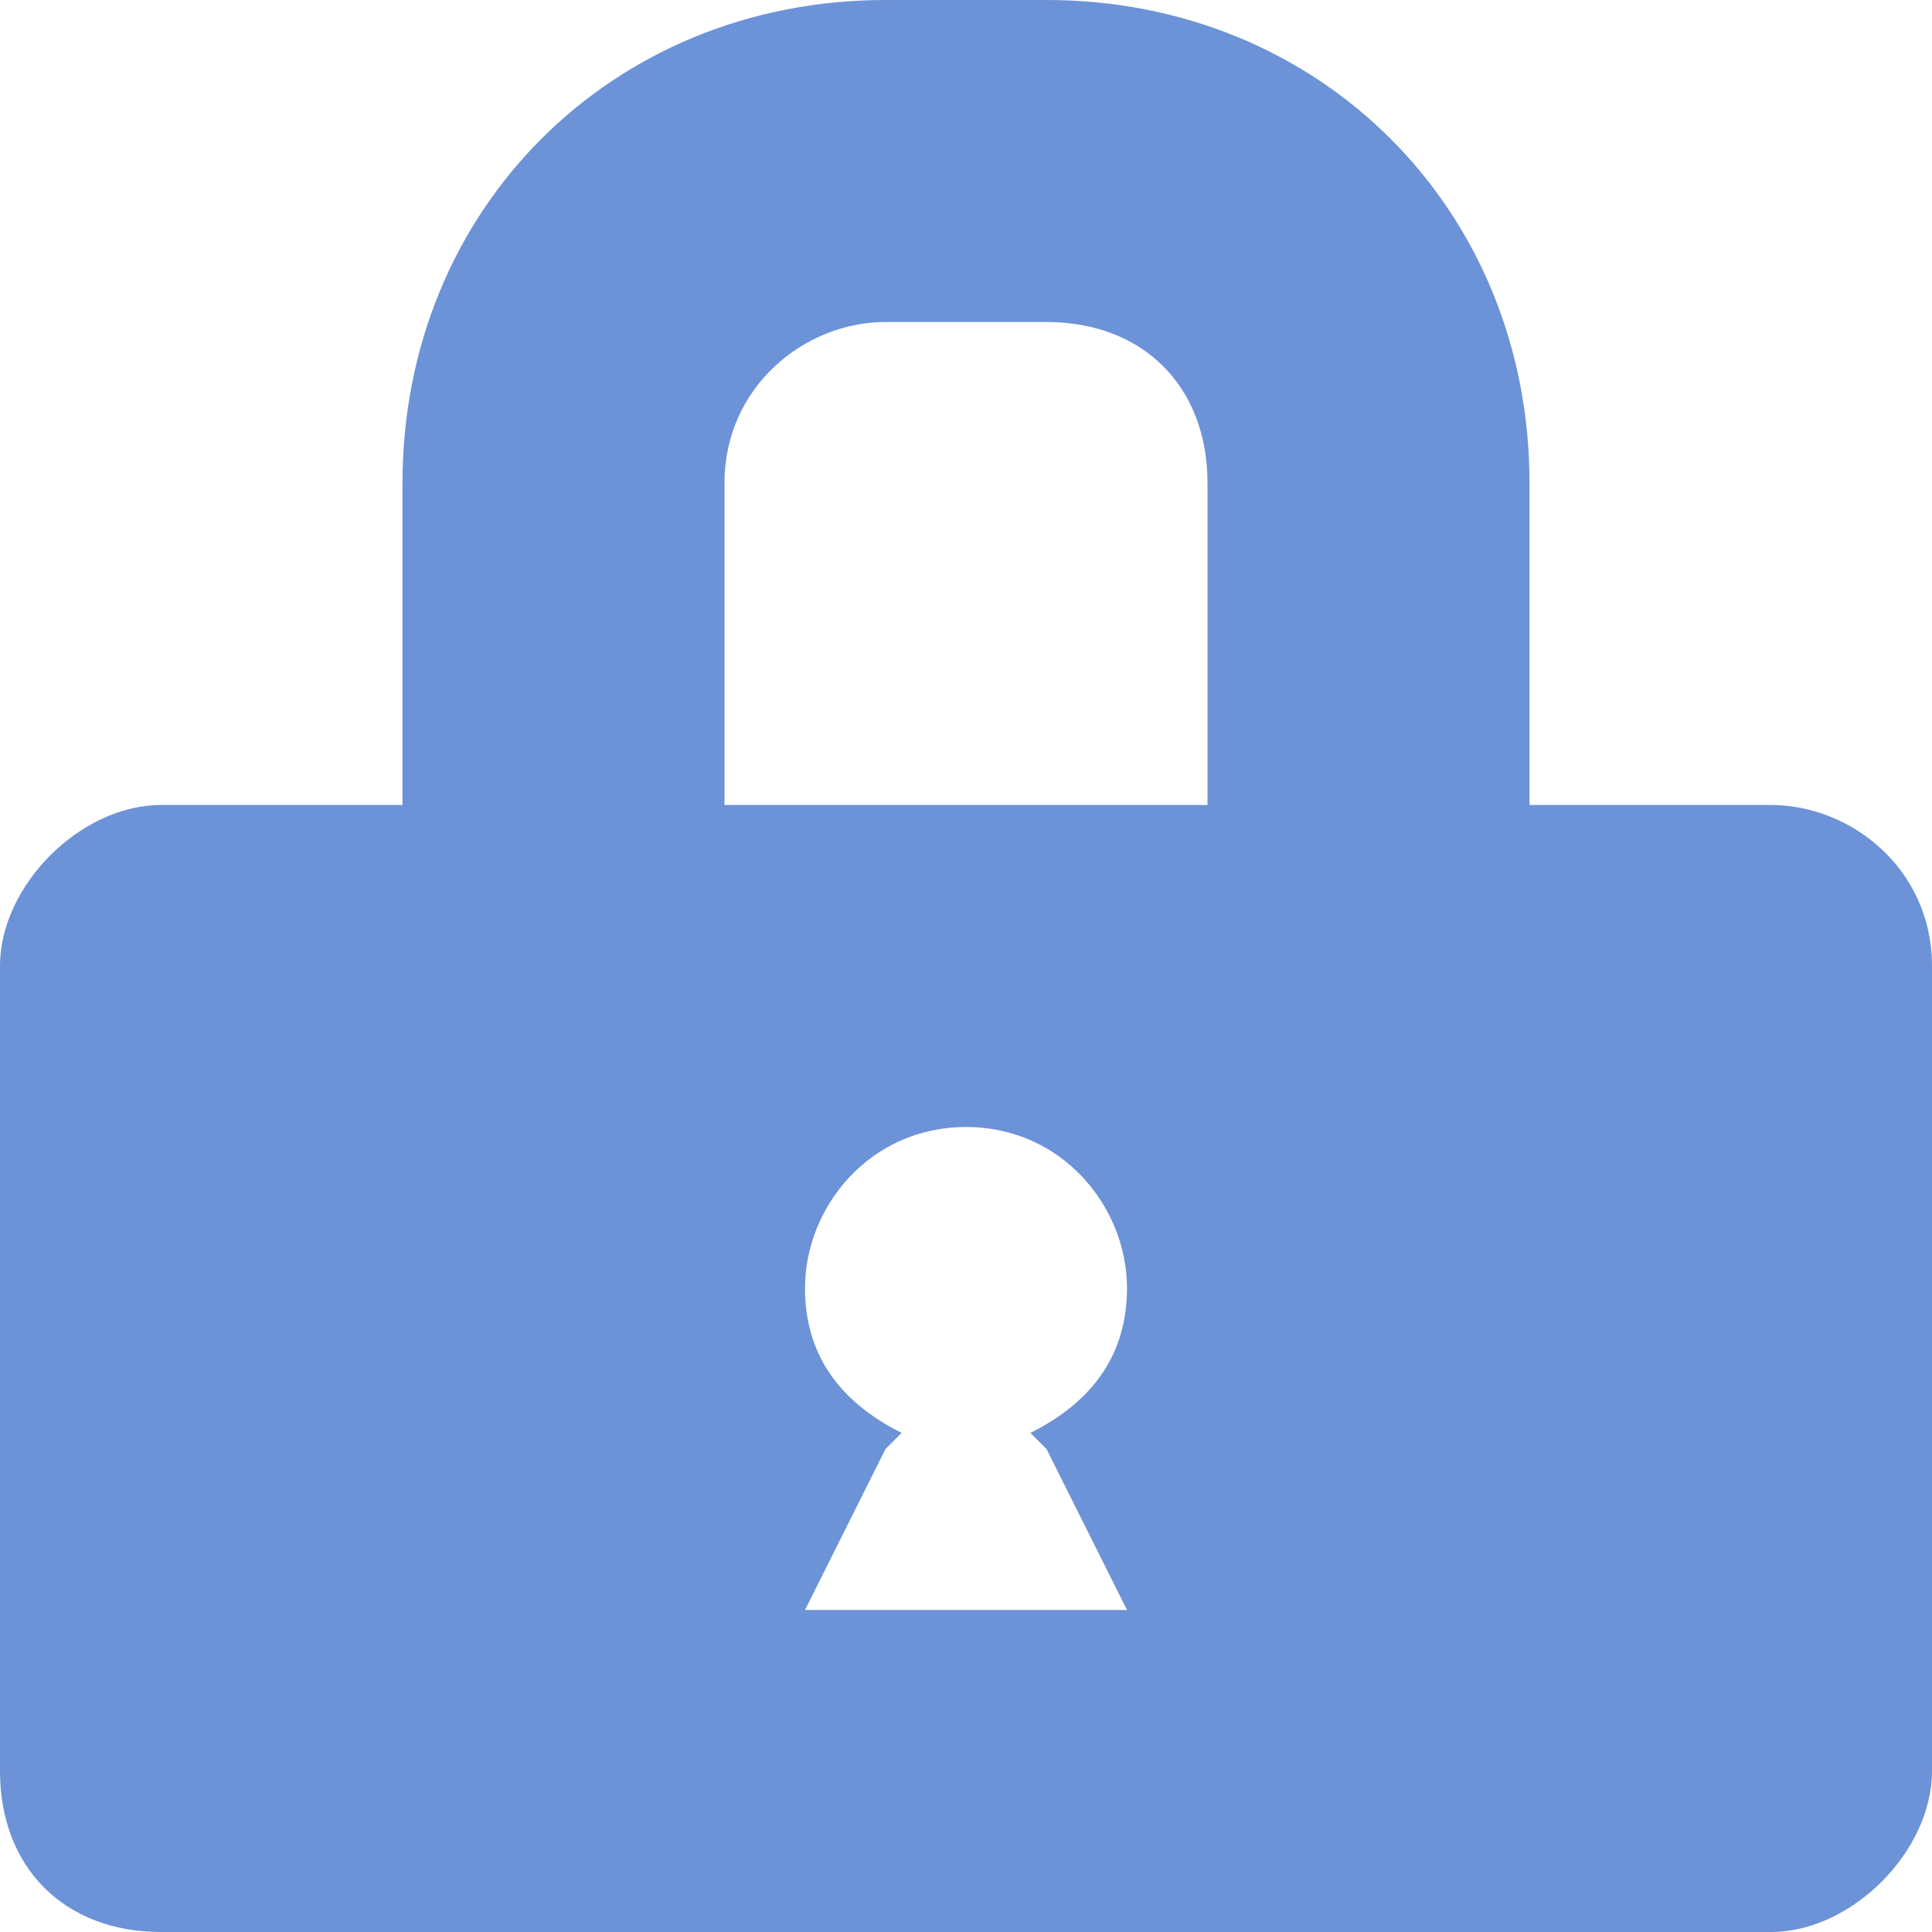
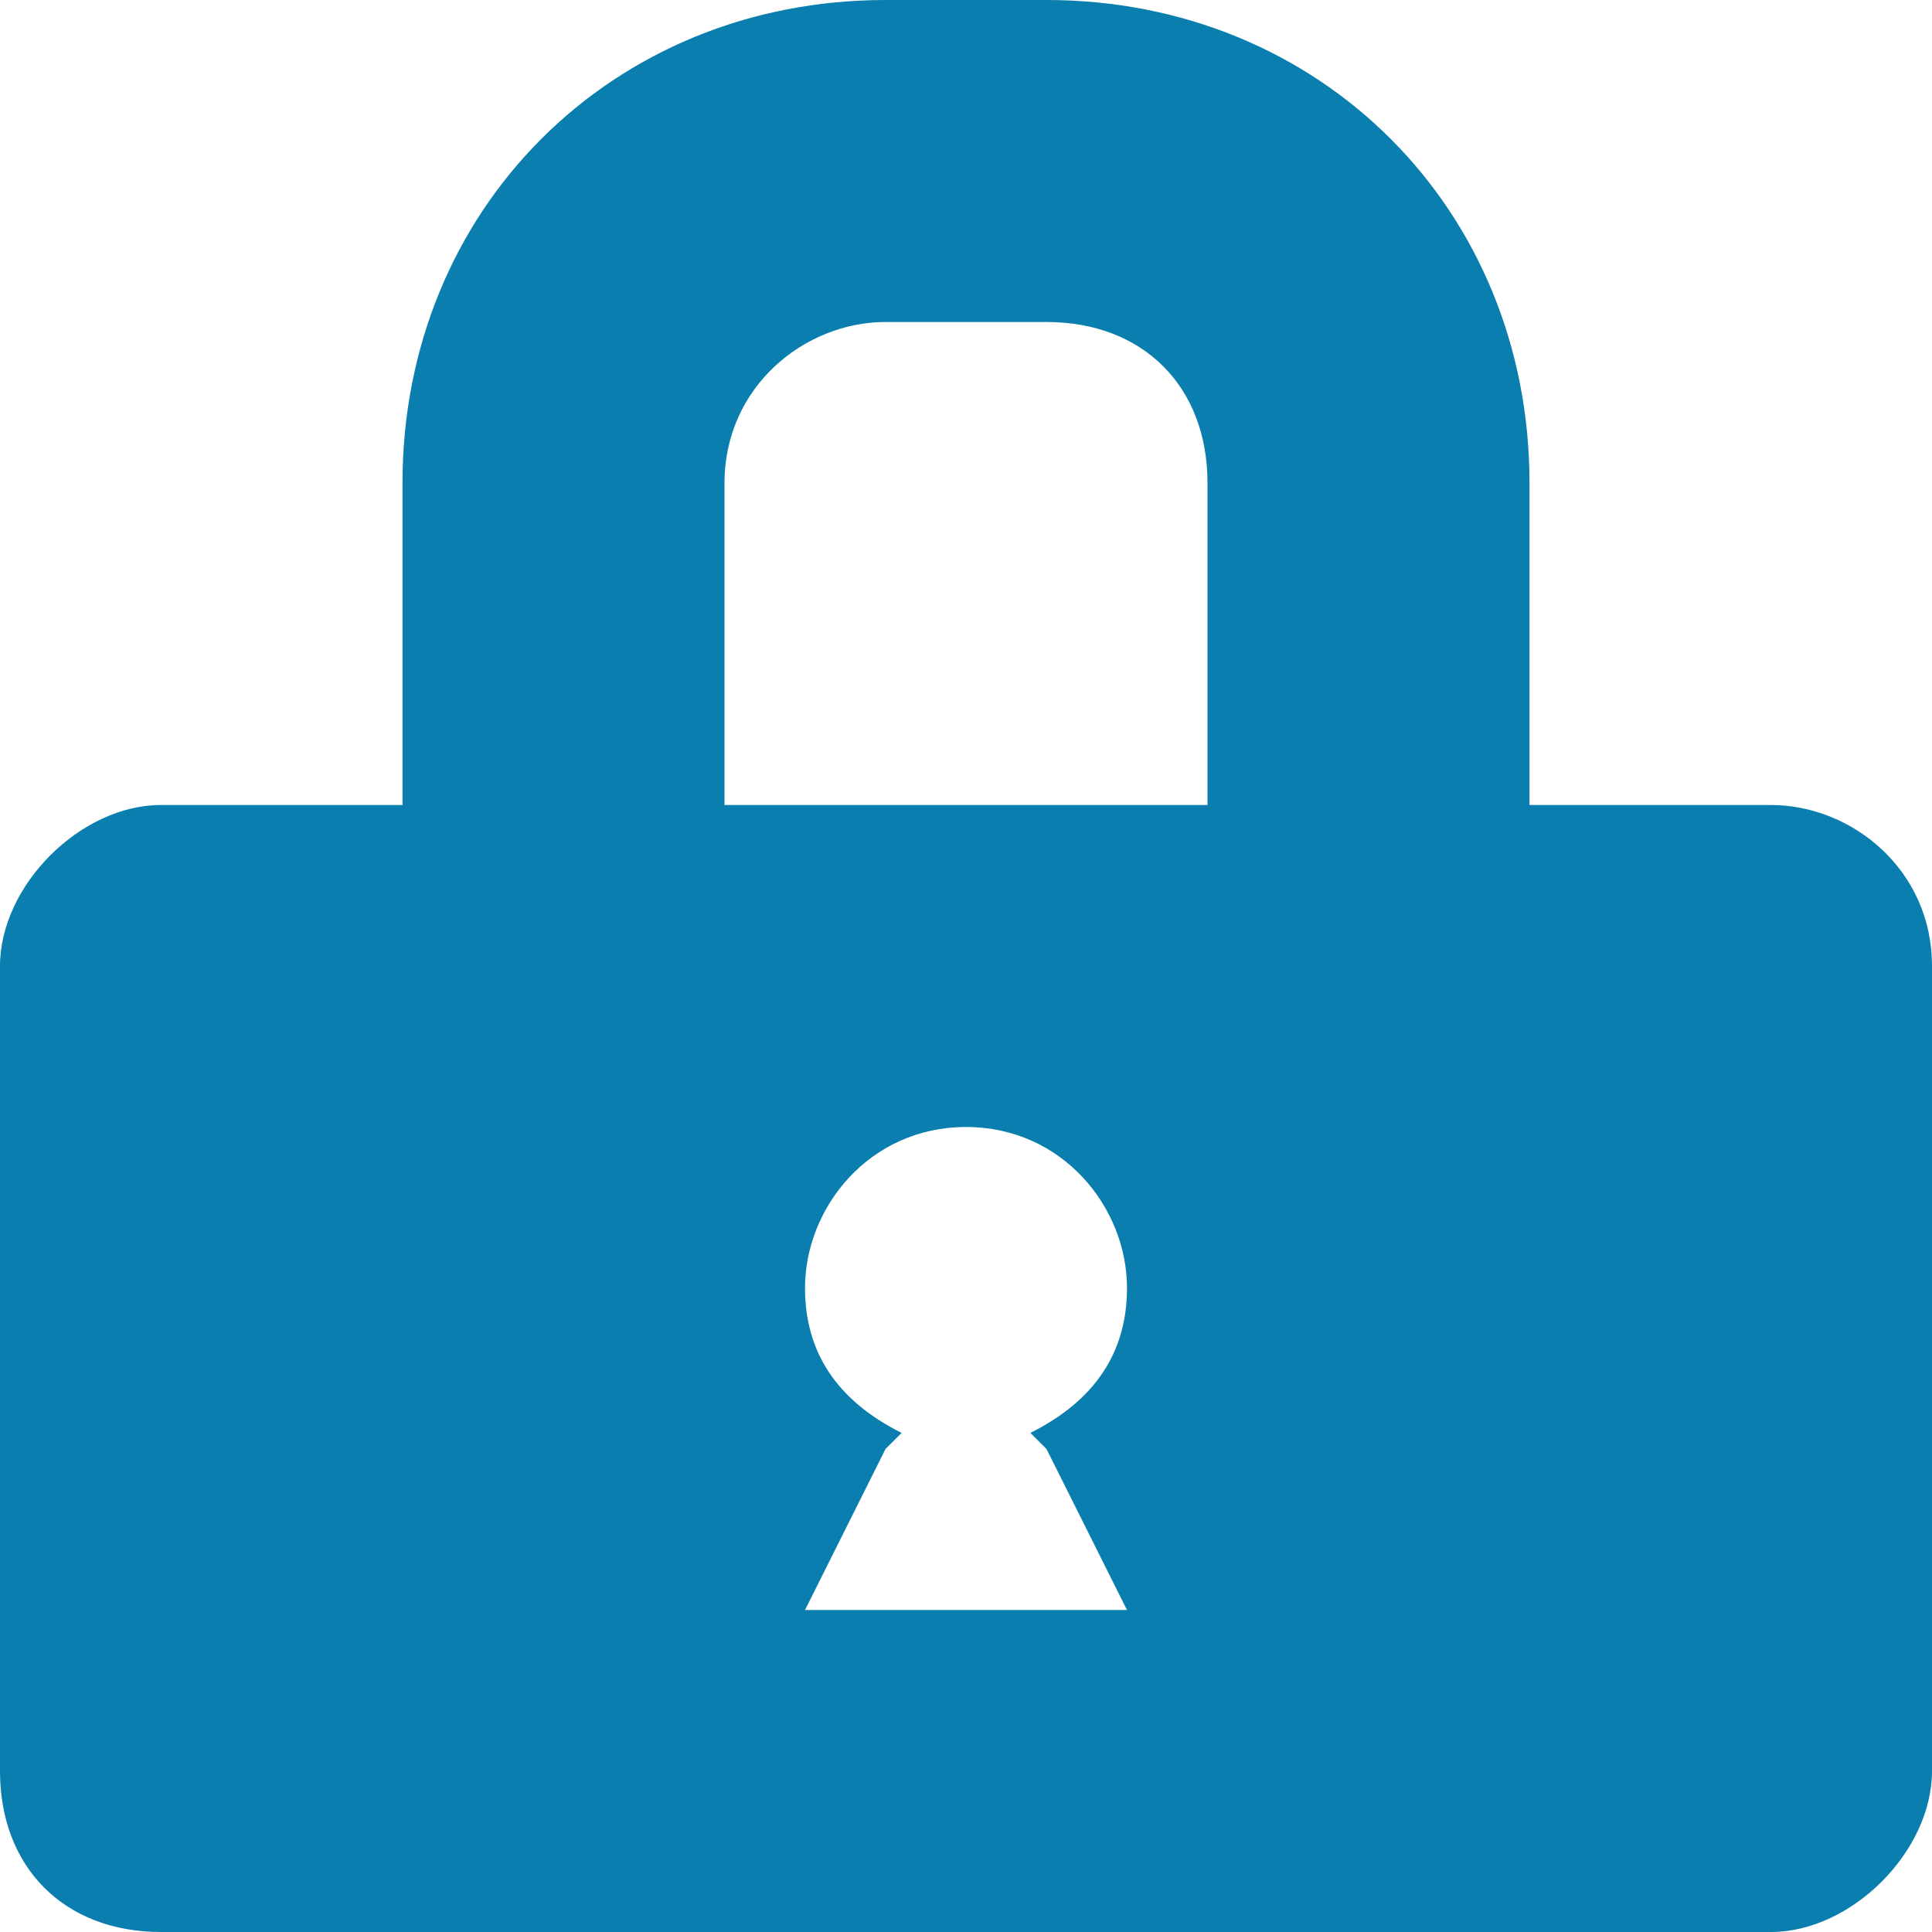
<svg xmlns="http://www.w3.org/2000/svg" width="12" height="12" viewBox="0 0 12 12" preserveAspectRatio="xMinYMid meet" overflow="visible">
-   <path d="M6.5 0h-1c-1.7 0-3 1.3-3 3v2h-1.5c-.5 0-1 .5-1 1v5c0 .6.4 1 1 1h10c.5 0 1-.5 1-1v-5c0-.6-.5-1-1-1h-1.5v-2c0-1.7-1.3-3-3-3zm.5 8c0 .4-.2.7-.6.9l.1.1.5 1h-2l.5-1 .1-.1c-.4-.2-.6-.5-.6-.9 0-.5.4-1 1-1s1 .5 1 1zm.5-5v2h-3v-2c0-.6.5-1 1-1h1c.6 0 1 .4 1 1z" fill="#6c92d8" />
+   <path d="M6.5 0h-1c-1.7 0-3 1.3-3 3v2h-1.5c-.5 0-1 .5-1 1v5c0 .6.4 1 1 1h10c.5 0 1-.5 1-1v-5c0-.6-.5-1-1-1h-1.5v-2c0-1.7-1.3-3-3-3zm.5 8c0 .4-.2.7-.6.9l.1.1.5 1h-2l.5-1 .1-.1c-.4-.2-.6-.5-.6-.9 0-.5.4-1 1-1s1 .5 1 1zm.5-5v2h-3v-2c0-.6.5-1 1-1h1c.6 0 1 .4 1 1z" fill="#097eaf" />
</svg>
